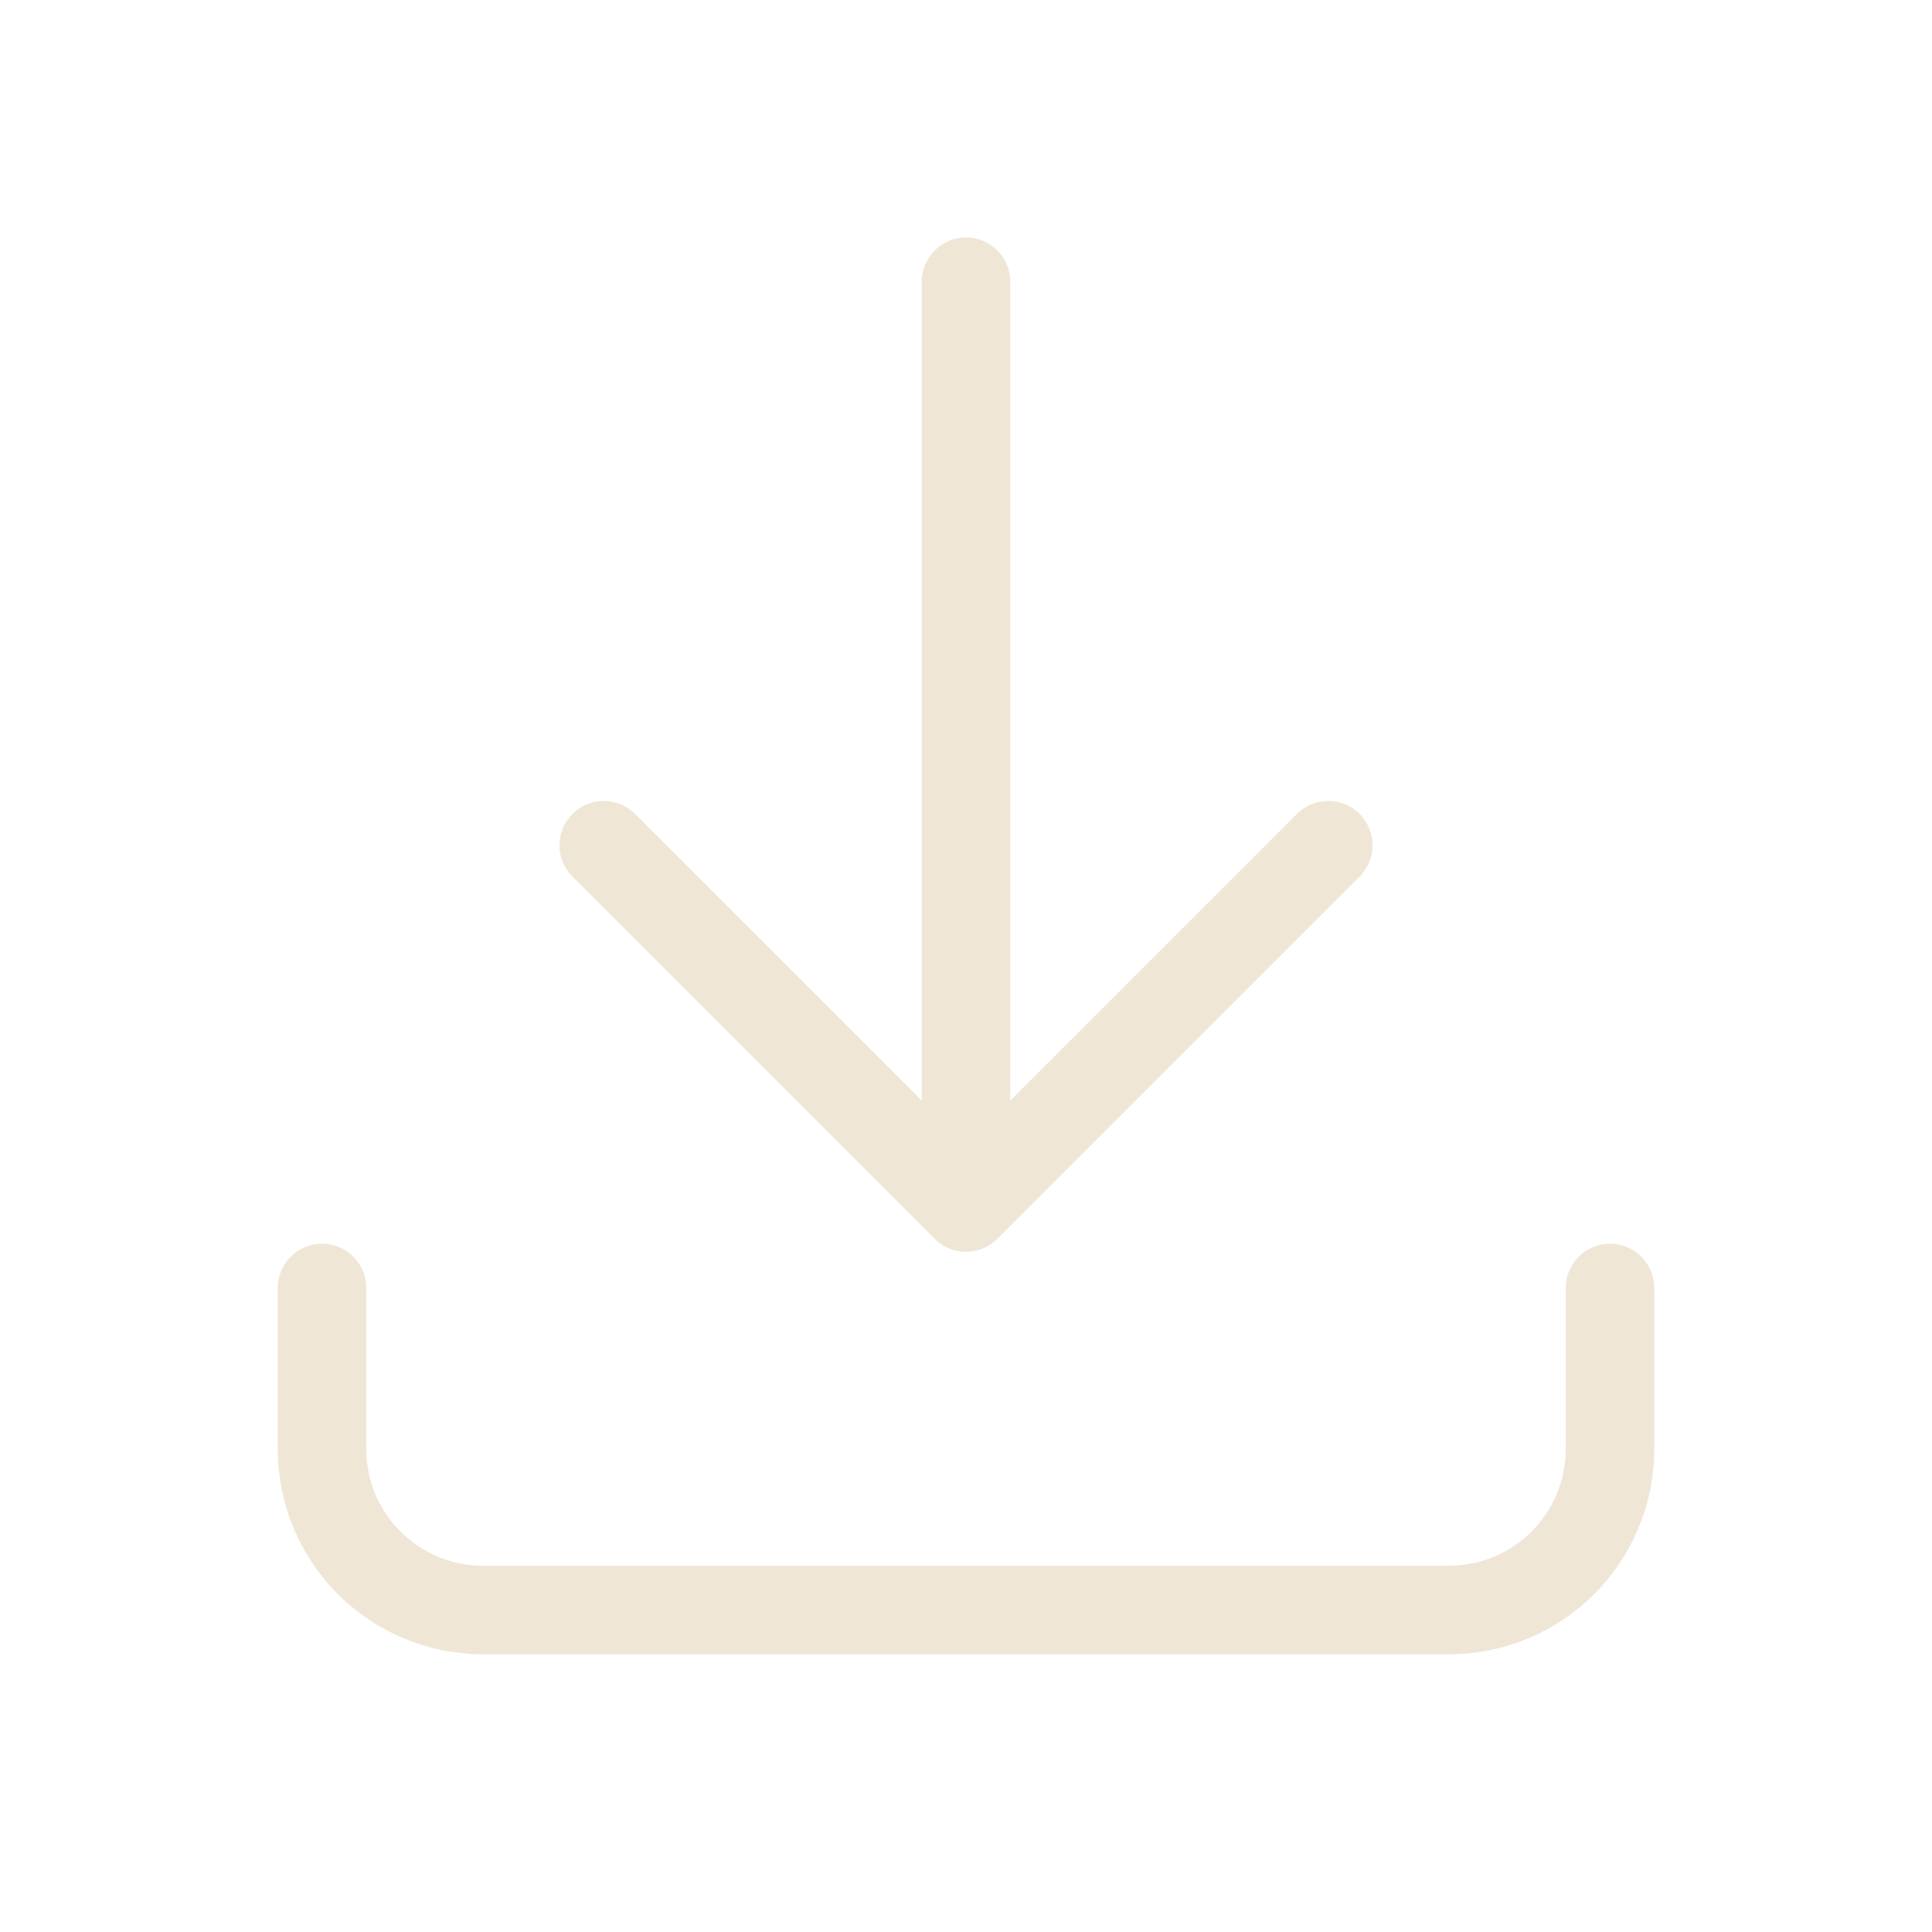
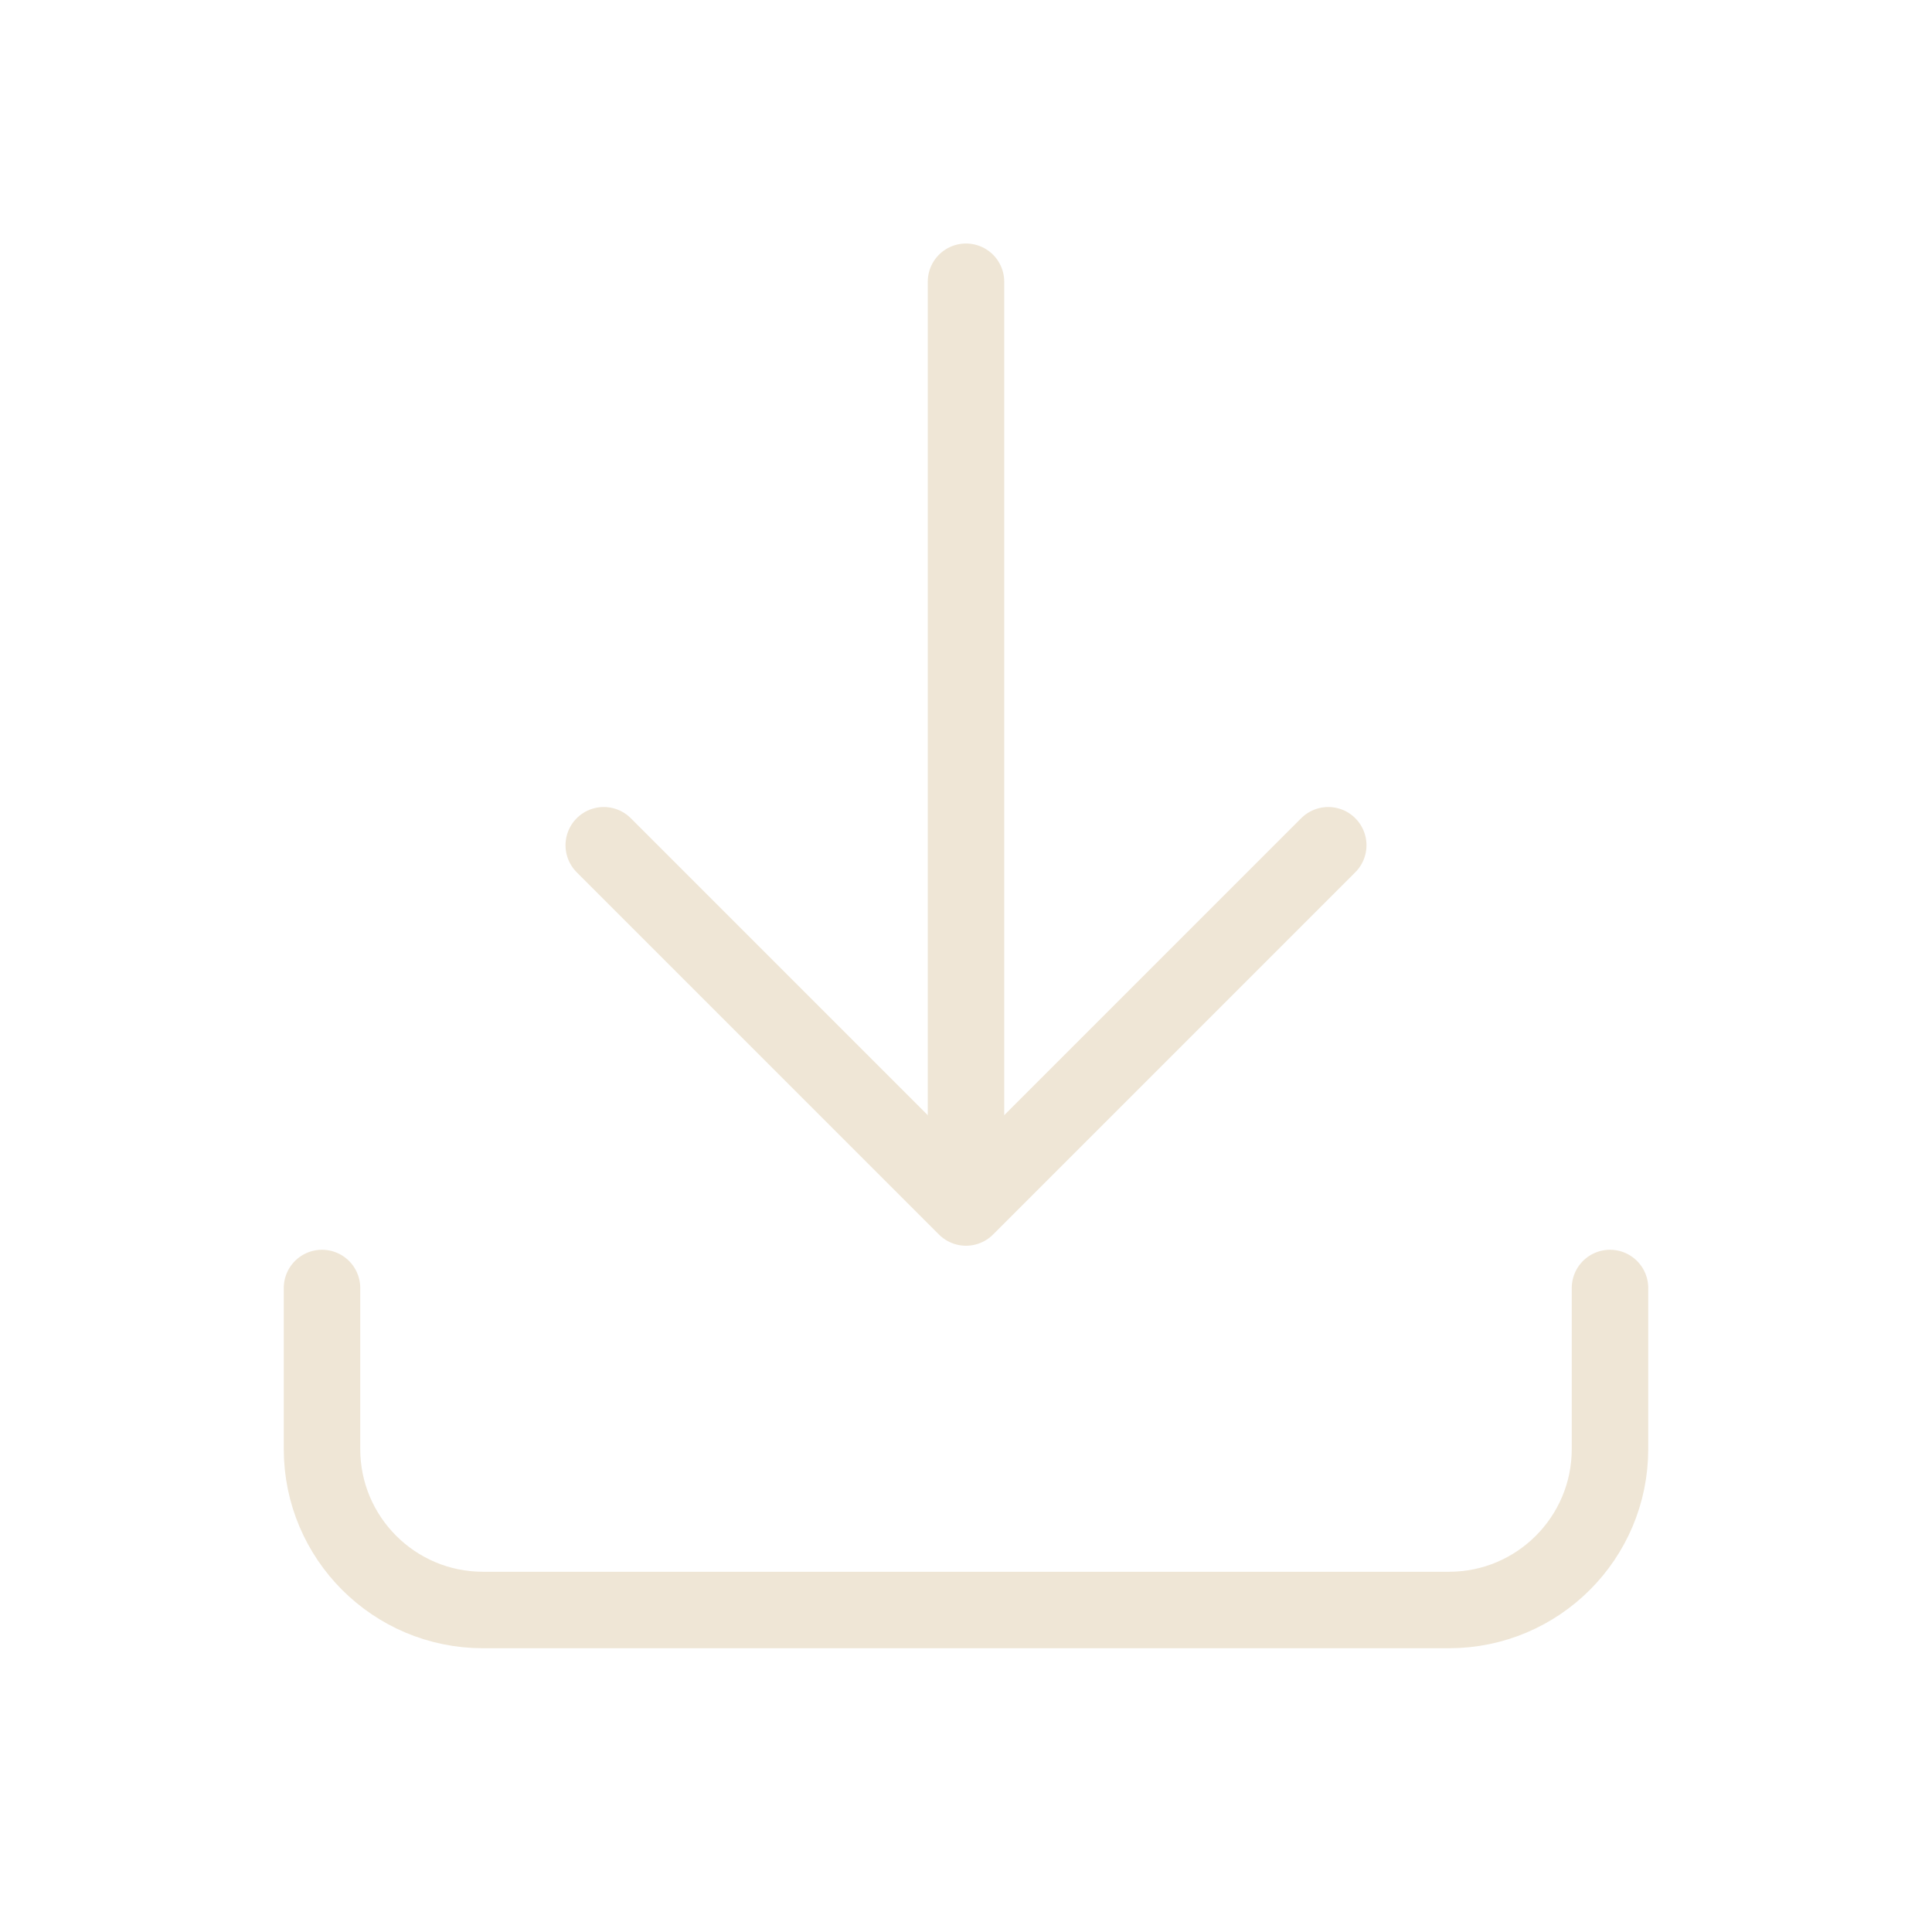
<svg xmlns="http://www.w3.org/2000/svg" width="48" height="48" viewBox="0 0 48 48">
-   <g fill="none" stroke="#efe6d6" stroke-width="2.2" stroke-linecap="round" stroke-linejoin="round">
+   <g fill="none" stroke="#efe6d6" stroke-width="1.9" stroke-linecap="round" stroke-linejoin="round">
    <path d="M24 7v22" />
    <path d="M15 21l9 9 9-9" />
    <path d="M8 32v4a4 4 0 0 0 4 4h24a4 4 0 0 0 4-4v-4" />
  </g>
</svg>
